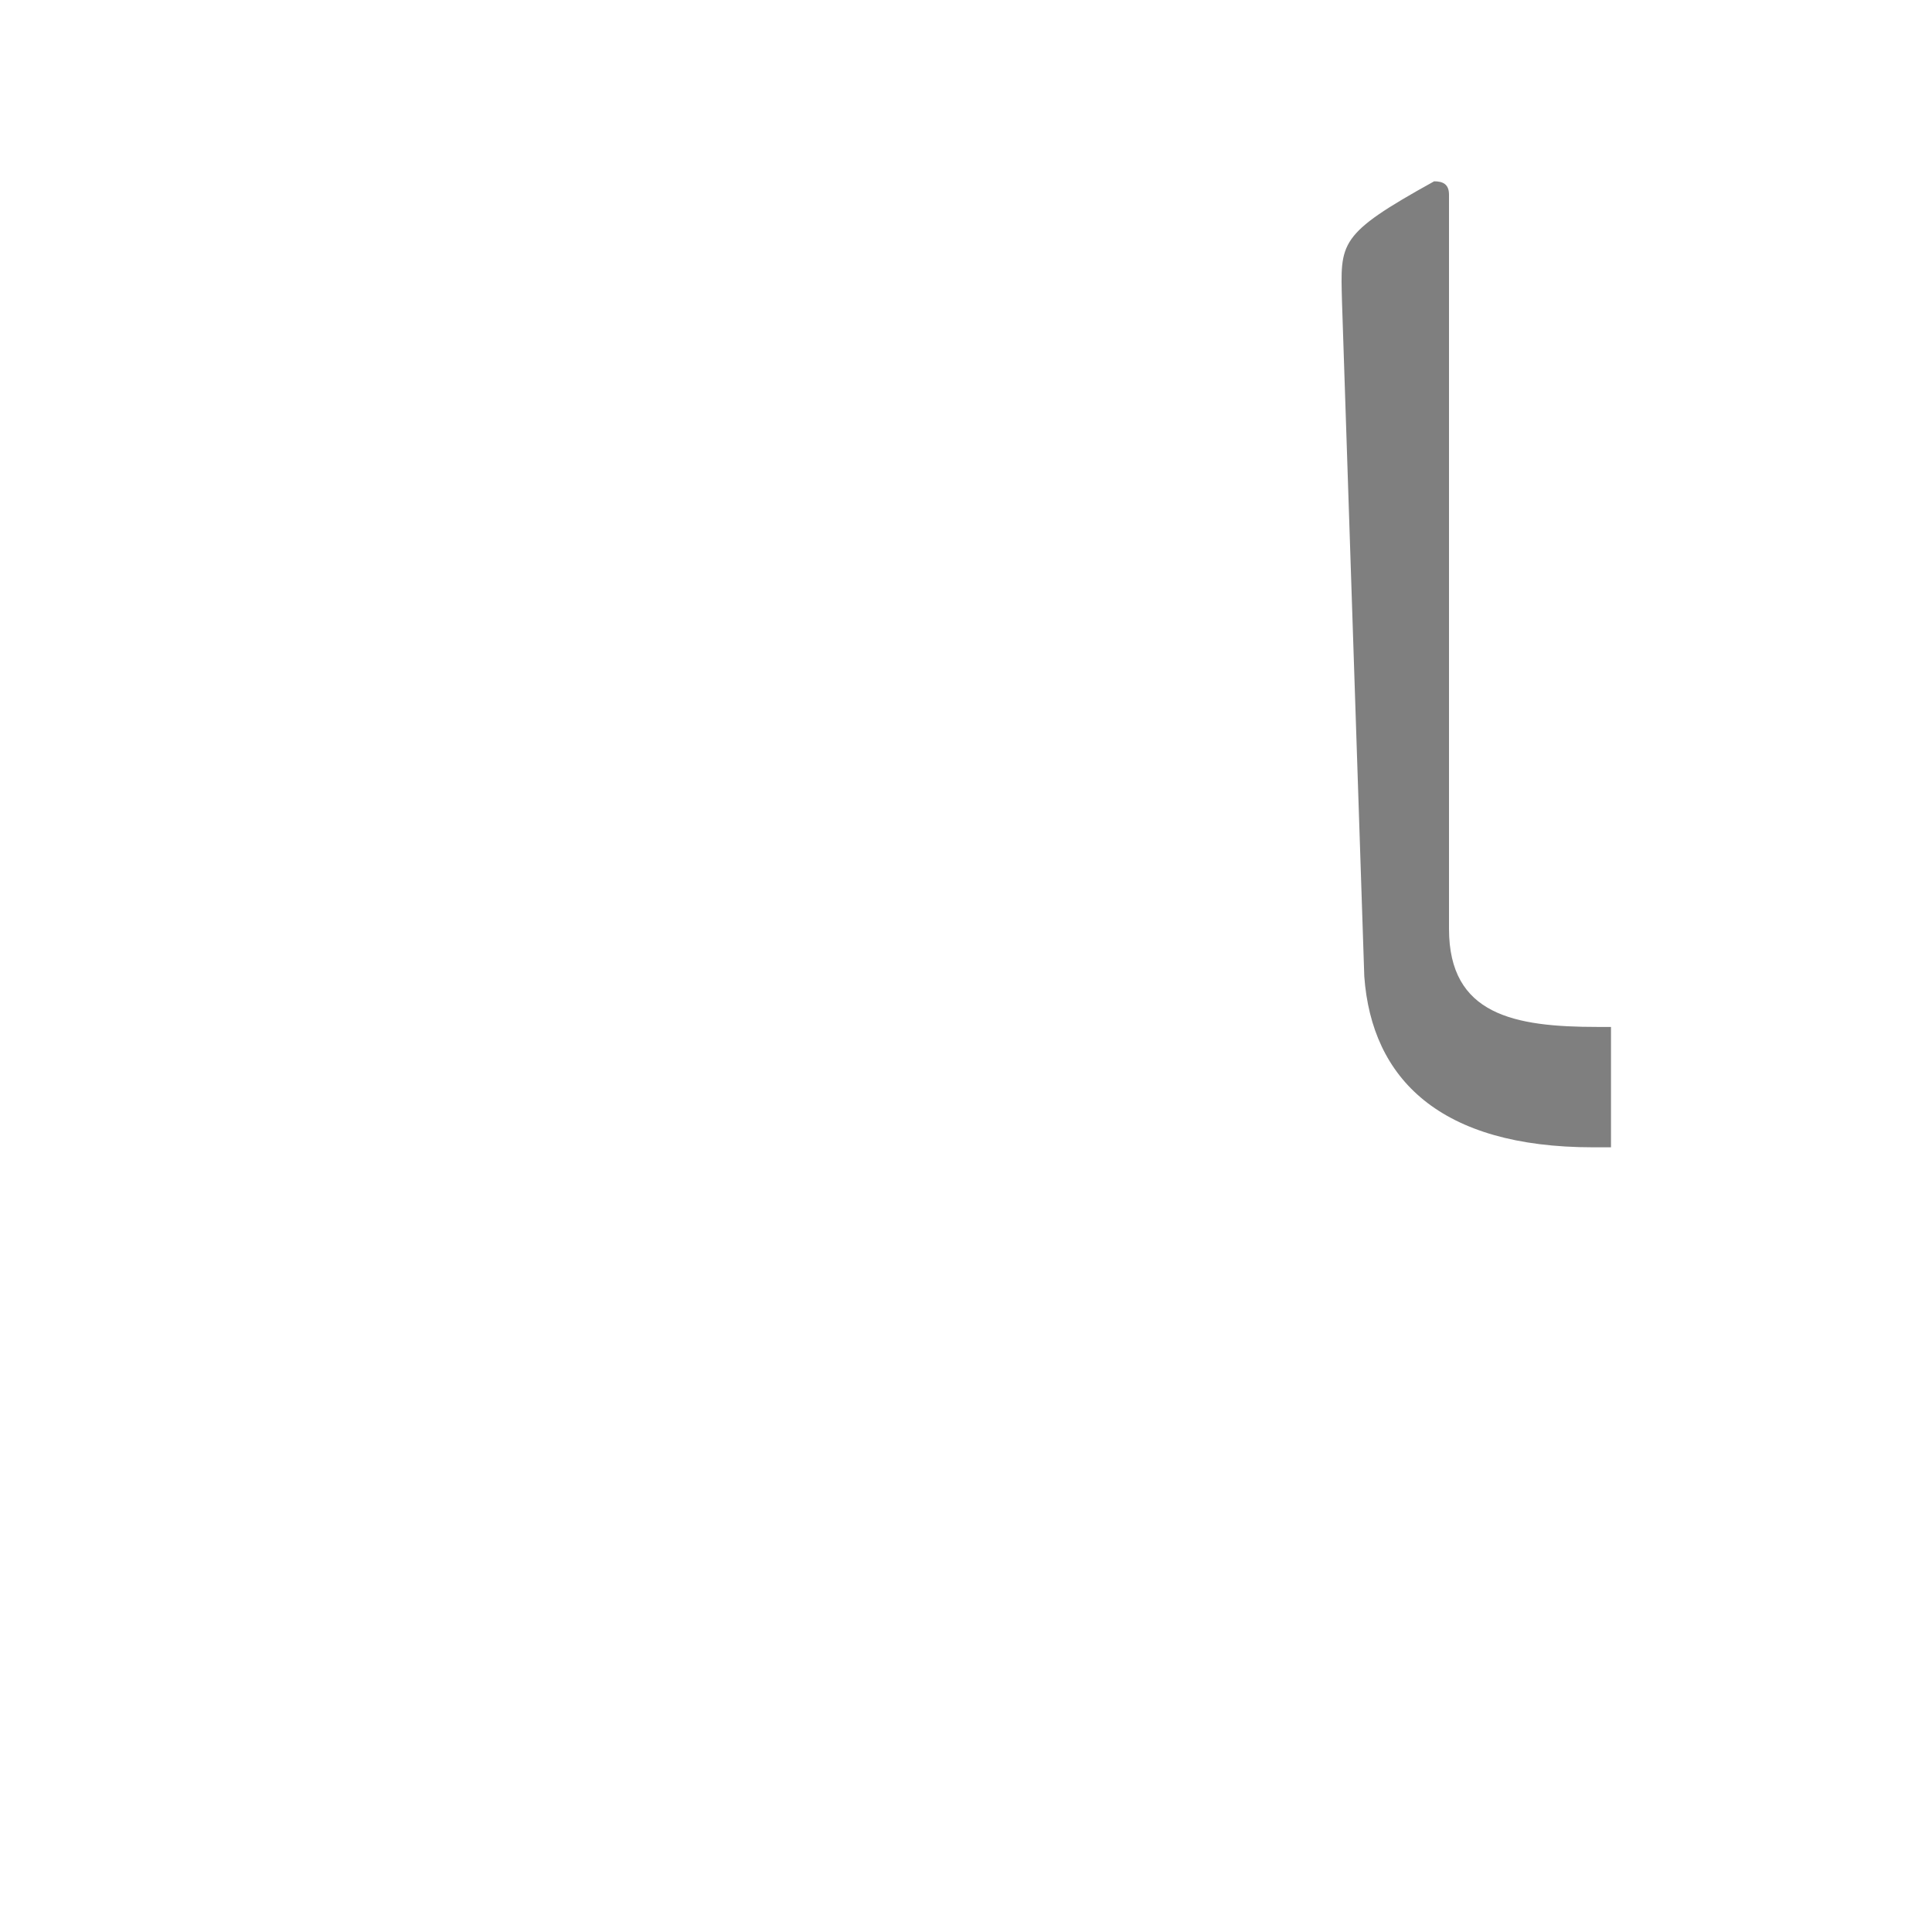
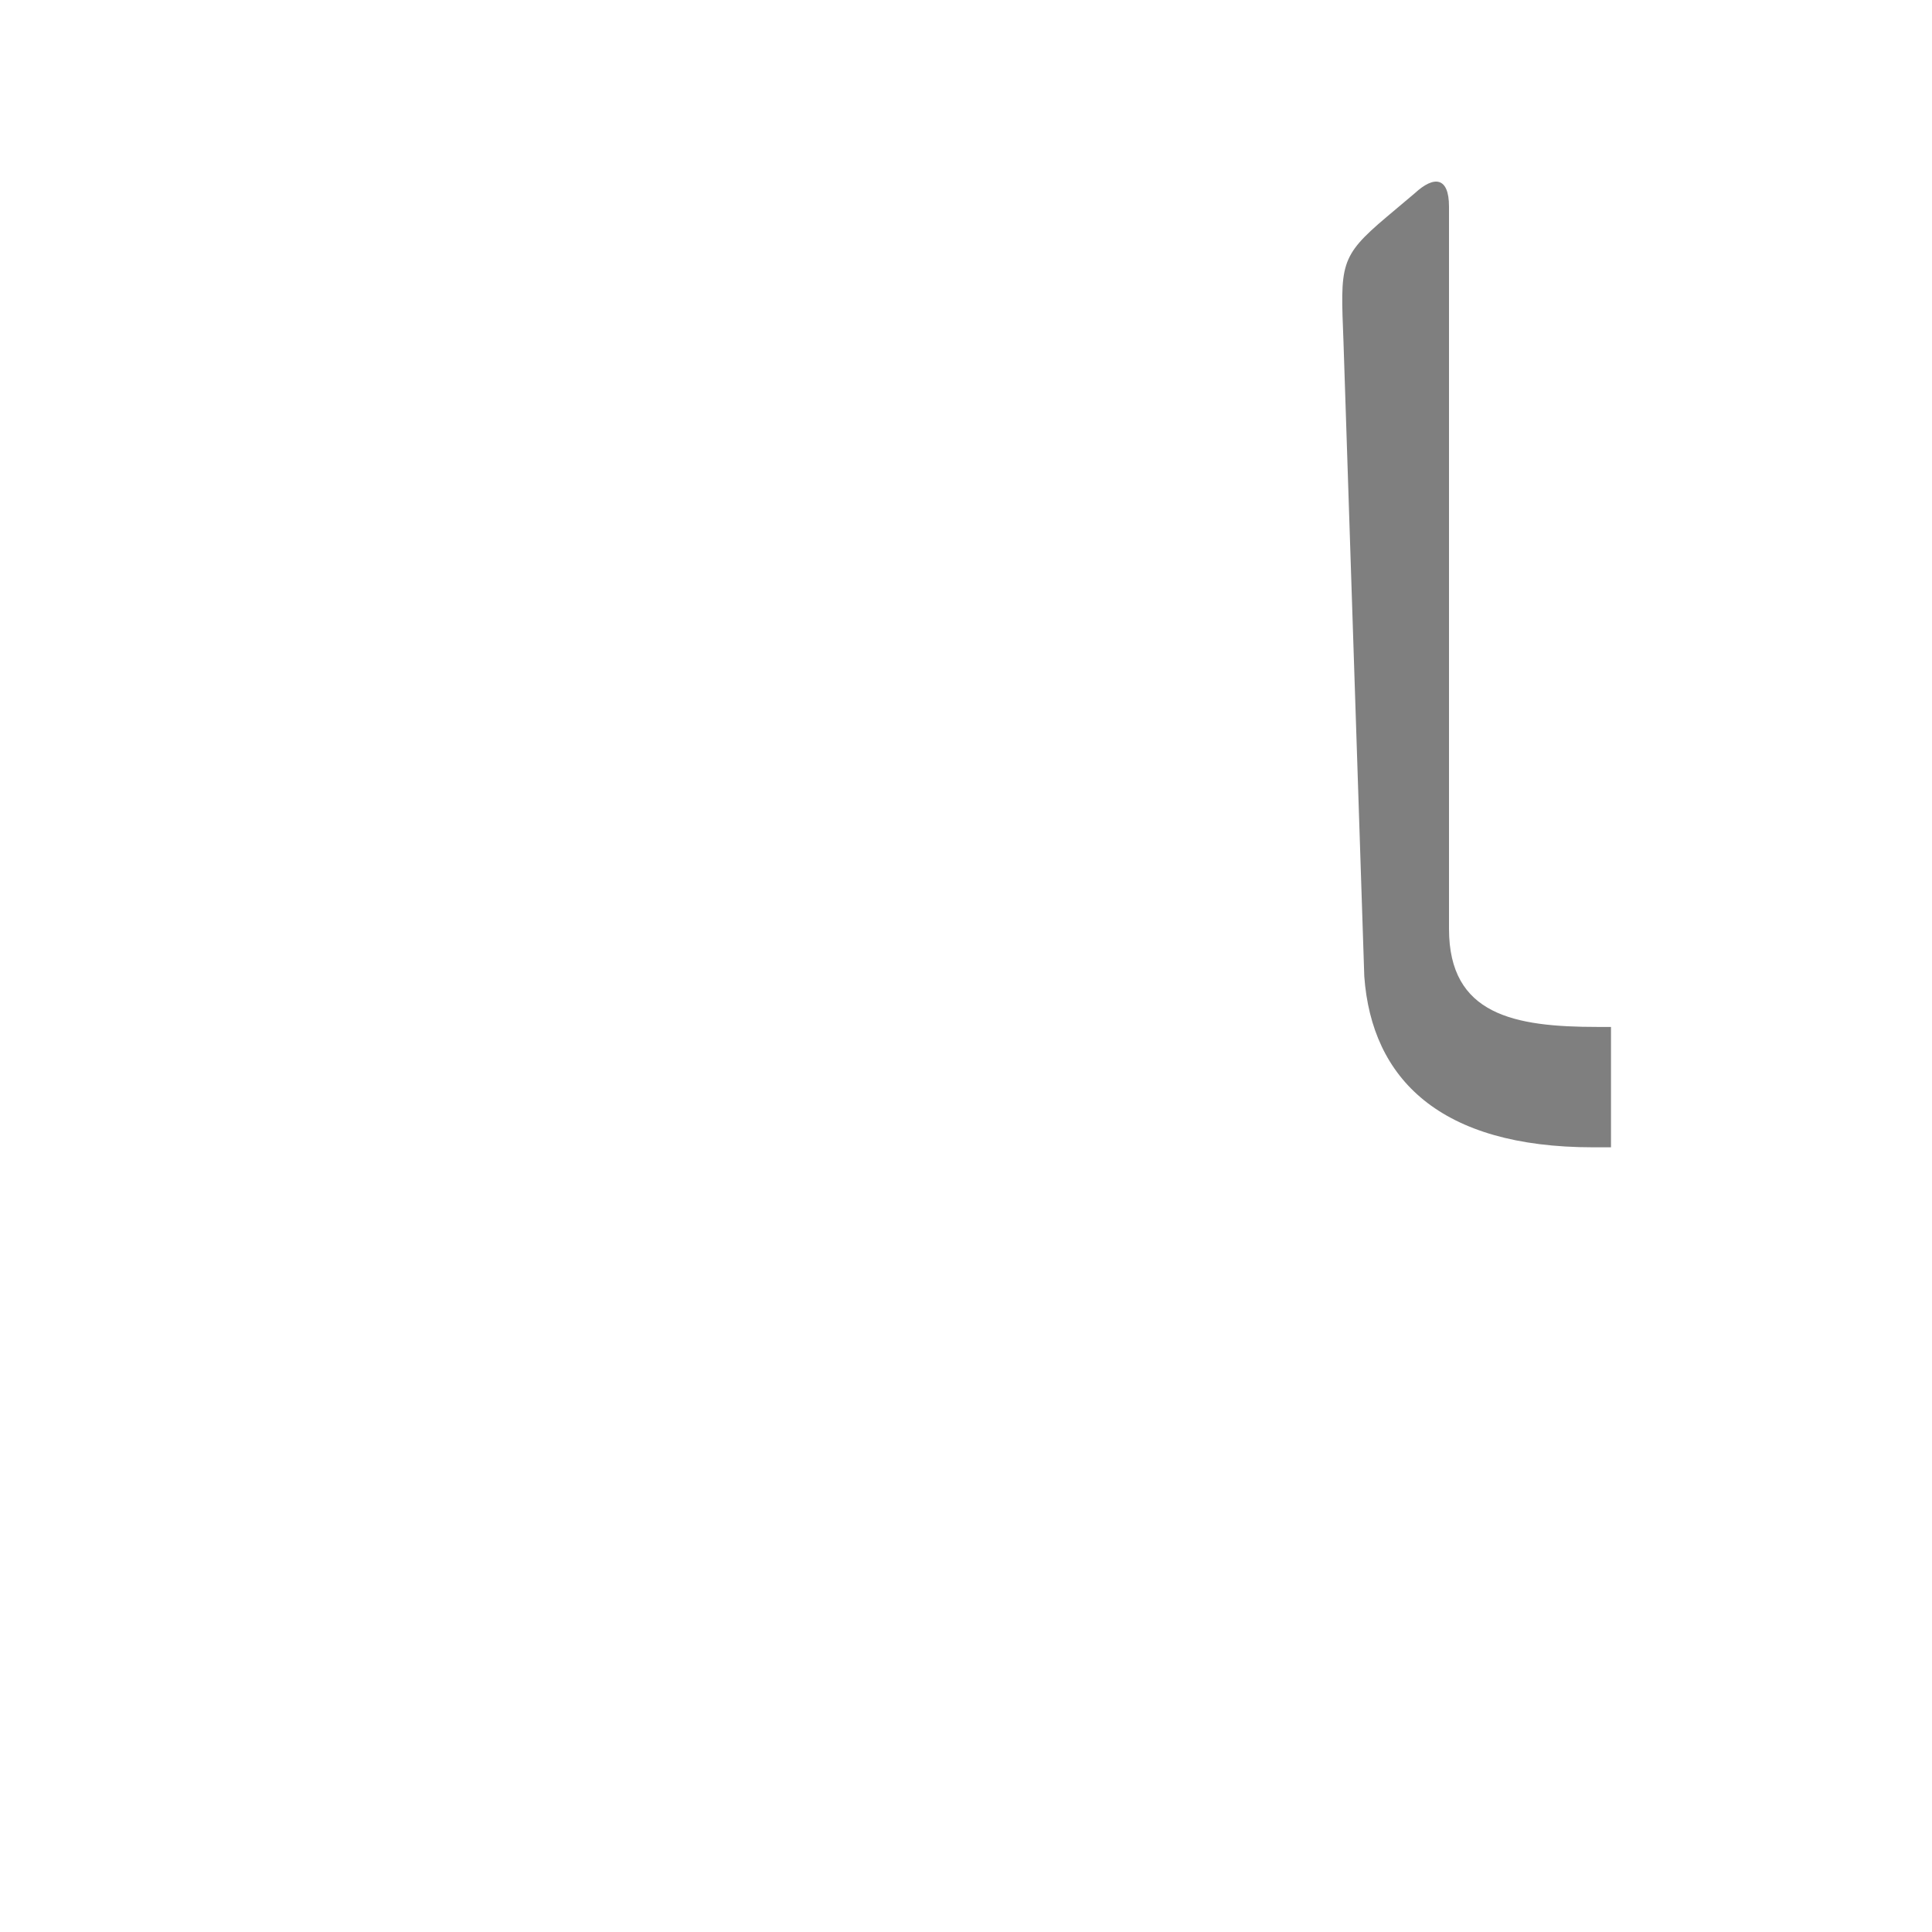
<svg xmlns="http://www.w3.org/2000/svg" xml:space="preserve" width="1300px" height="1300px" version="1.0" style="shape-rendering:geometricPrecision; text-rendering:geometricPrecision; image-rendering:optimizeQuality; fill-rule:evenodd; clip-rule:evenodd" viewBox="0 0 1300 1056">
  <defs>
    <style type="text/css">
   
    .fil0 {fill:black;fill-opacity:0.502}
    .fil1 {fill:gray}
    .fil3 {fill:#996633}
    .fil2 {fill:#FF9999}
   
  </style>
  </defs>
  <g id="_100:master" visibility="hidden">
    <path class="fil0" d="M975 558c-24,9 -16,13 -40,22 4,-12 -18,-60 -18,-76l-14 -423c-1,-40 -3,-45 62,-81 6,0 10,2 10,9l0 494c0,7 -32,42 0,55z" />
    <path class="fil1" d="M983 628l0 0c26,14 61,22 117,22l-1 -81c-40,0 -74,-6 -99,-16 -28,-10 -26,-34 -25,-55l-59 -8c2,37 -4,107 67,138z" />
  </g>
  <g id="Layer_x0020_1" visibility="hidden">
    <path class="fil0" d="M975 524l-55 -6 -18 -440c0,-14 39,-66 61,-78 5,0 12,5 12,9l0 515z" />
    <path class="fil2" d="M975 503c10,48 61,66 130,66l0 81c-54,0 -94,-9 -123,-25 -28,-16 -60,-56 -62,-107l55 -15z" />
  </g>
  <g id="Layer_x0020_2" visibility="hidden">
    <path class="fil0" d="M975 521l-41 70c-16,-21 -16,-64 -17,-96l-14 -414c-1,-40 -3,-45 62,-81 6,0 10,2 10,9l0 512z" />
    <path class="fil3" d="M975 520l-7 0 -34 71c37,47 111,59 166,59l0 -81c-22,0 -68,-6 -98,-15 -17,-5 -27,-18 -27,-34z" />
  </g>
  <g id="Layer_x0020_3">
-     <path class="fil0" d="M975 503c0,58 44,66 100,66l9 0 0 81 -12 0c-103,0 -149,-46 -154,-115l0 0 -15 -454c-1,-40 -3,-45 62,-81 6,0 10,2 10,9l0 494z" />
+     <path class="fil0" d="M975 503l0 0c0,58 44,66 100,66l9 0 0 81 -12 0c-103,0 -149,-46 -154,-115l0 0 -14 -427c-2,-52 -3,-57 29,-84l19 -16c13,-12 23,-11 23,9l0 486z" />
  </g>
</svg>
